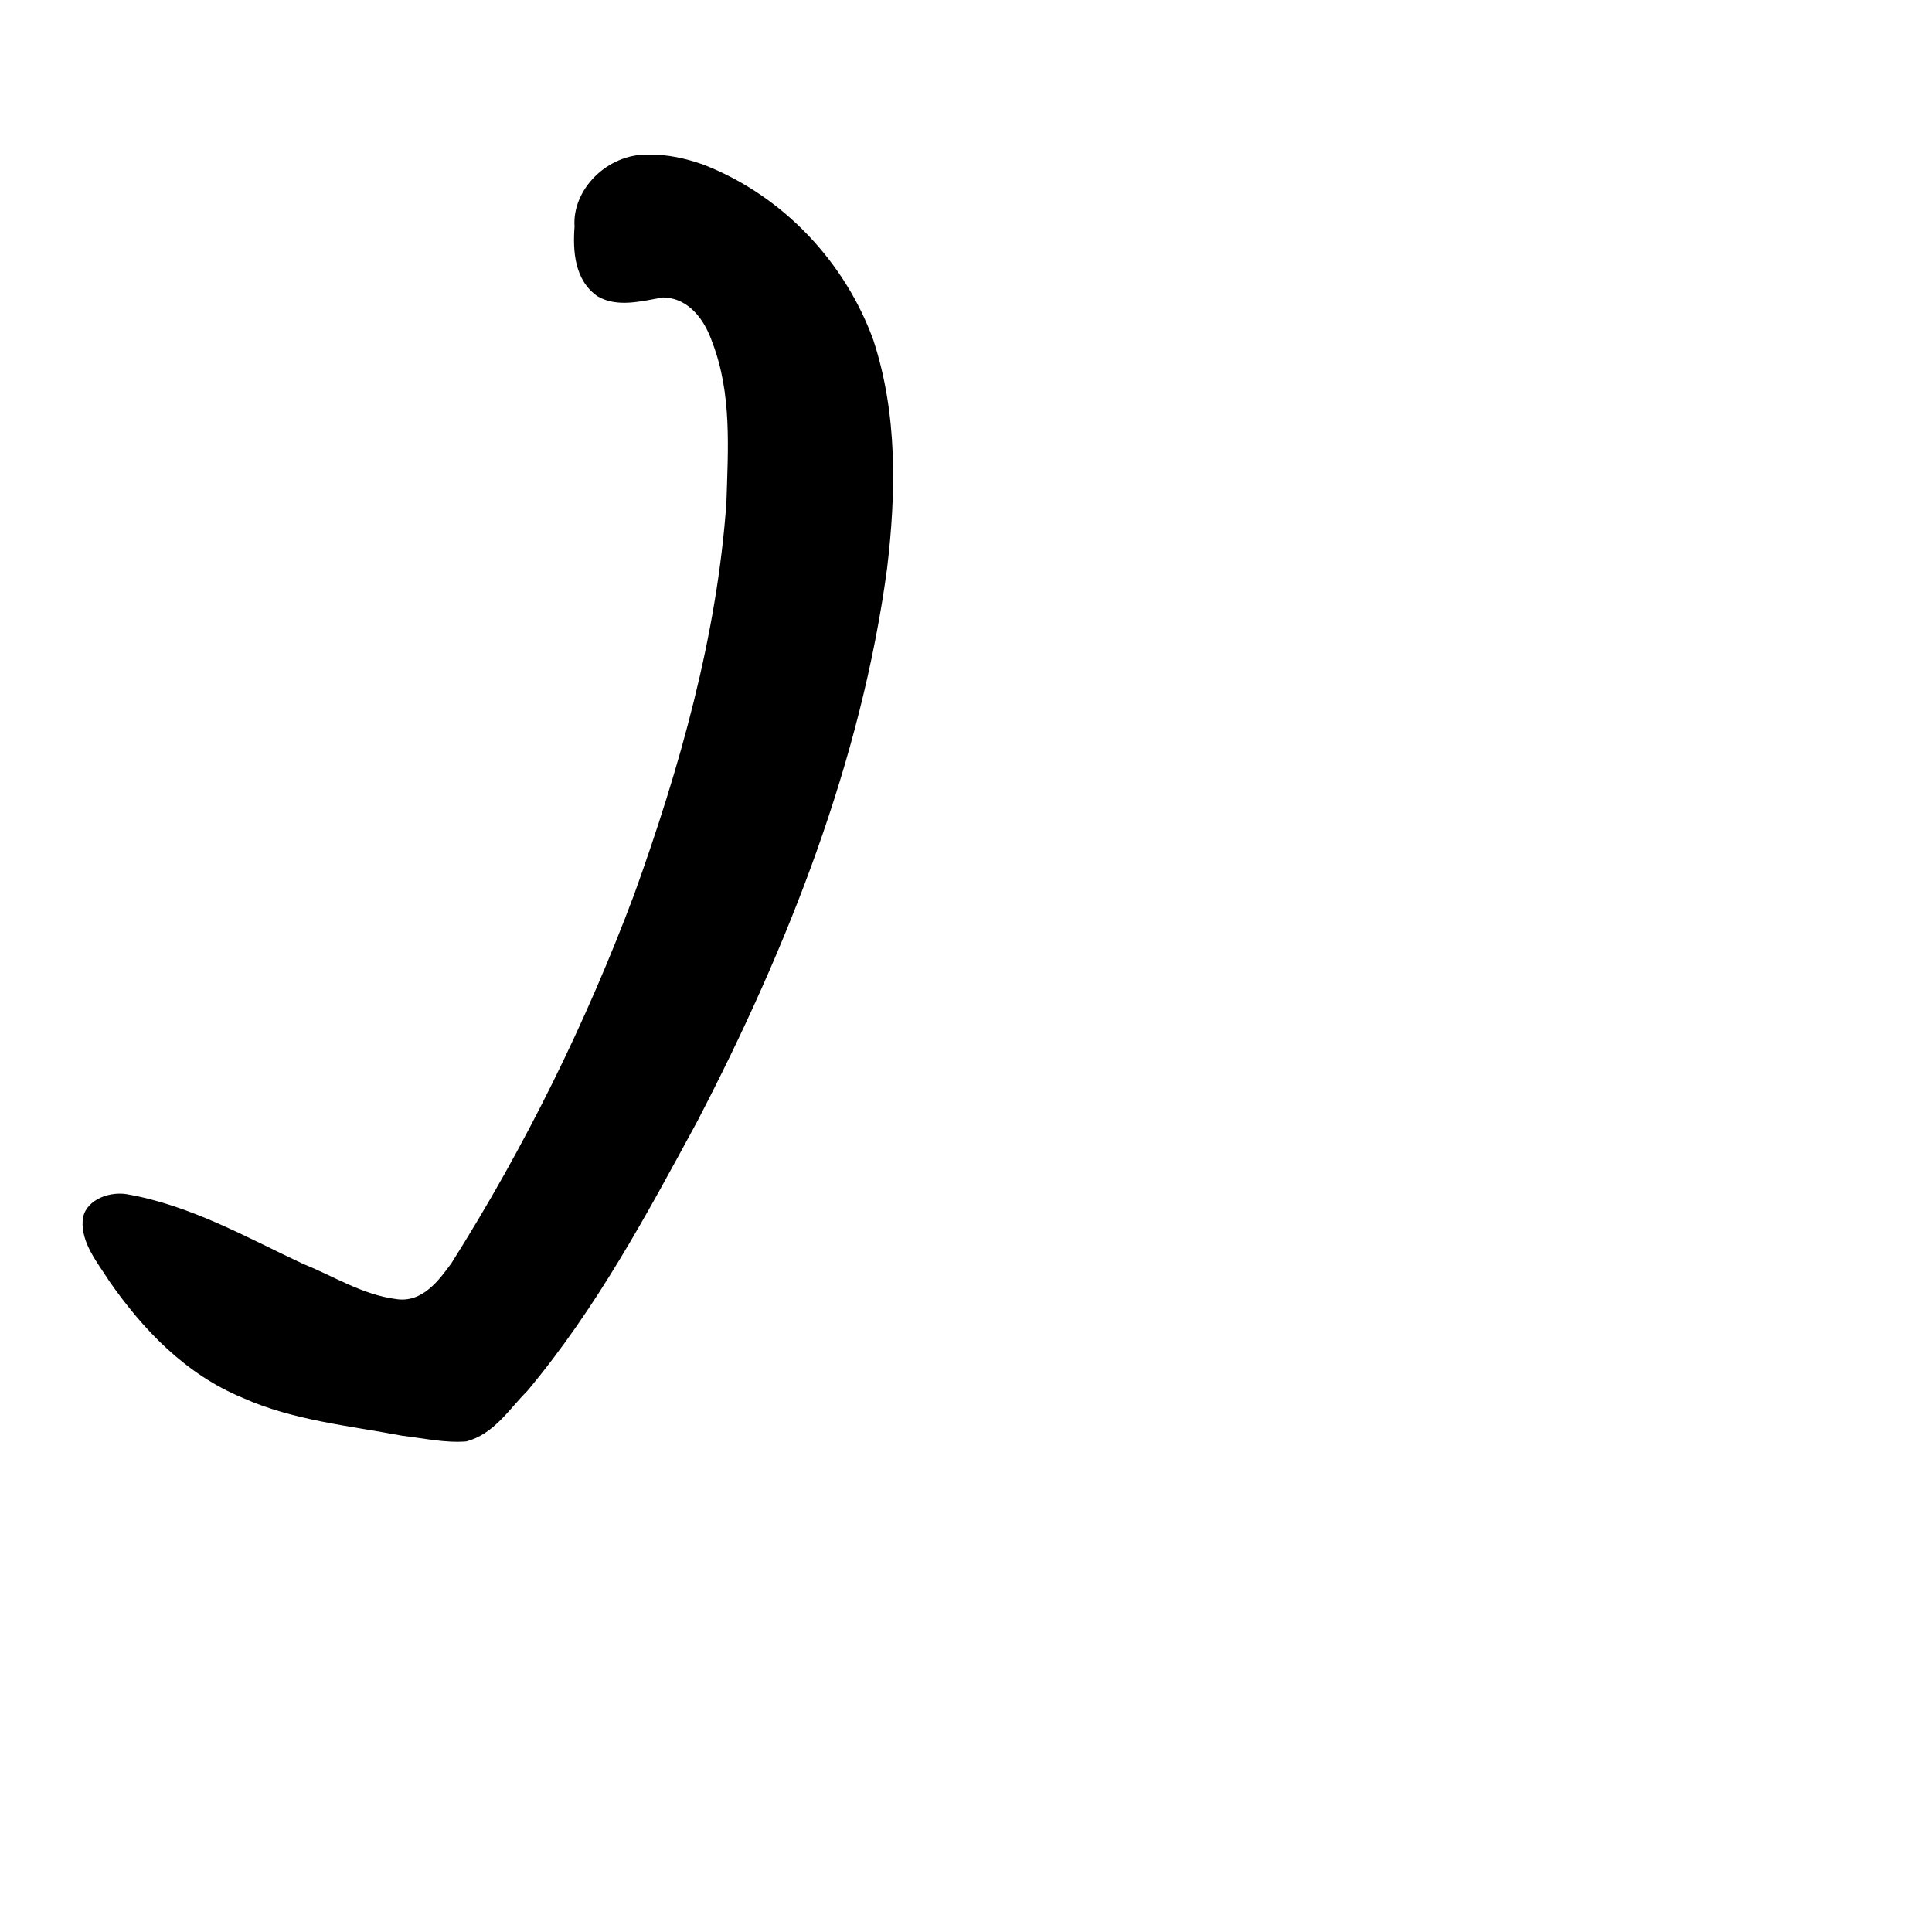
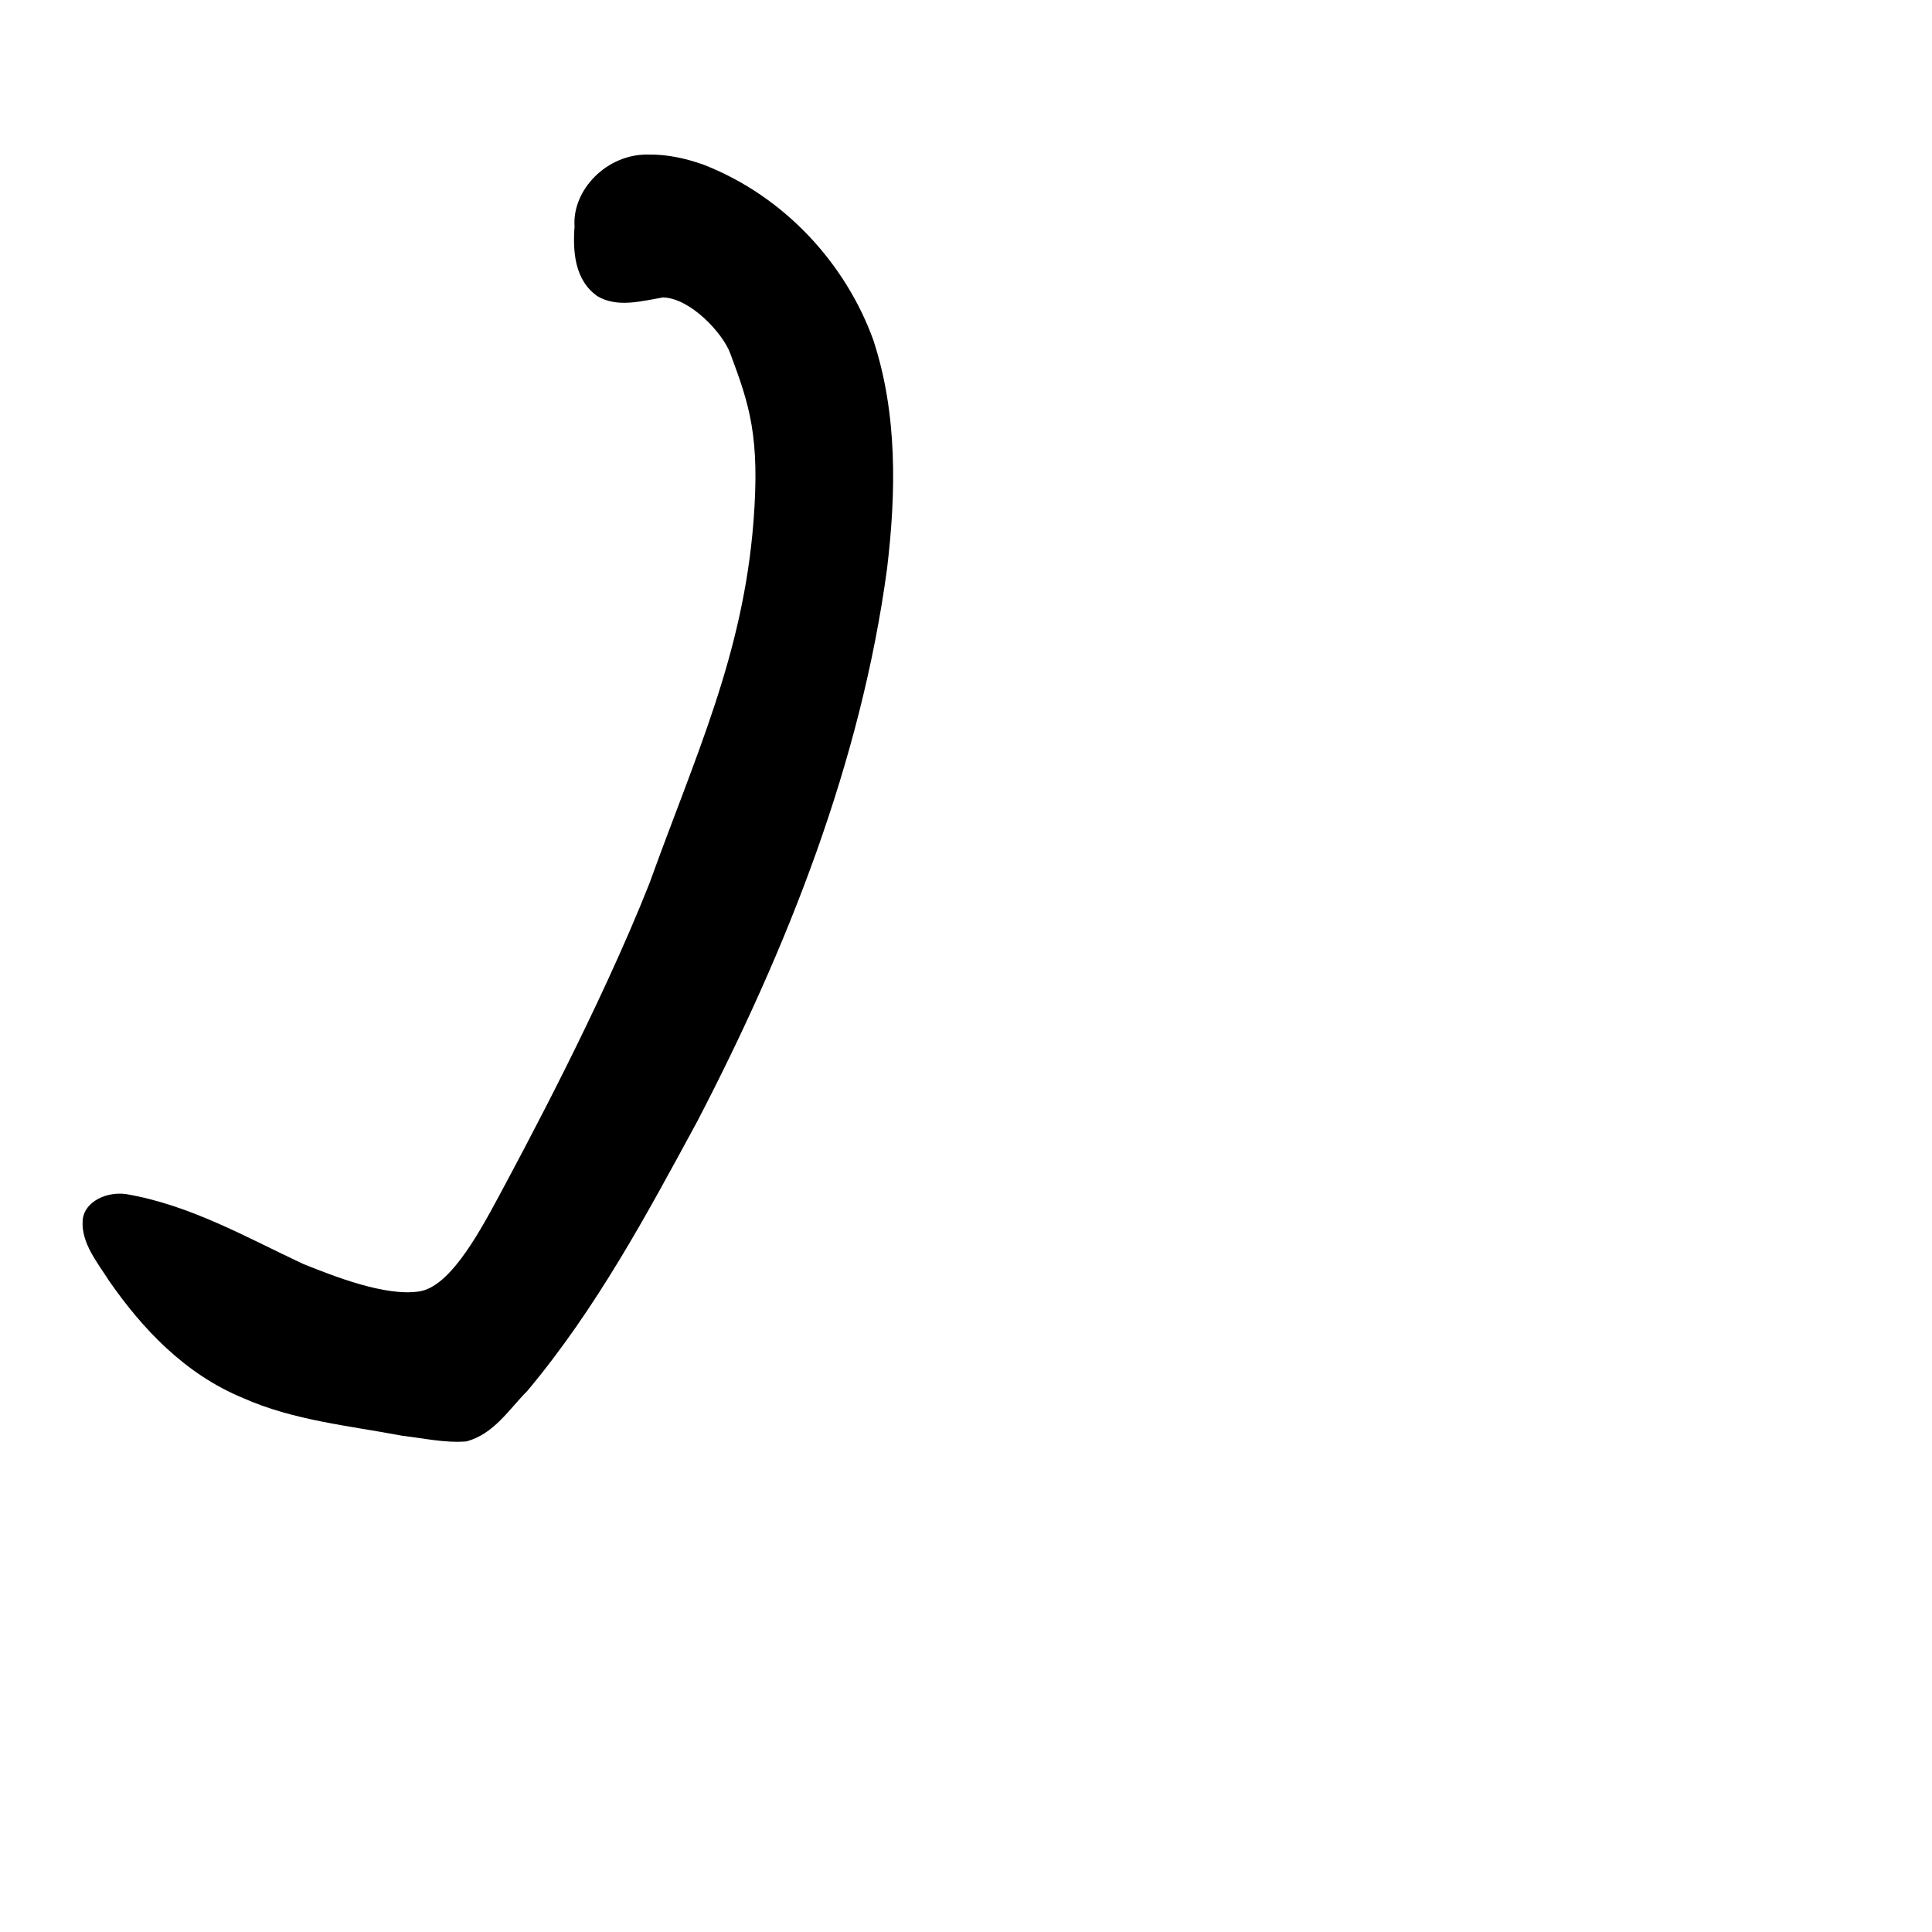
<svg xmlns="http://www.w3.org/2000/svg" width="1000" height="1000" viewBox="0 0 1000 1000" version="1.1" id="svg756">
  <defs id="defs750" />
  <g id="layer1" transform="translate(0,-32.41664)" style="display:inline">
-     <path style="display:inline;fill:#000000;stroke-width:12.702" d="m 335.554,112.416 c -21.512,-0.413 -39.521,18.357 -38.166,37.297 -0.948,12.52 -0.08,27.754 11.909,36.058 10.263,6.062 22.858,2.471 33.801,0.602 14.043,0.241 21.873,12.468 25.555,23.149 10.248,26.616 8.185,55.319 7.339,82.967 -4.867,69.197 -24.108,137.193 -47.788,203.013 -24.799,66.067 -56.293,130.177 -94.556,190.749 -6.372,8.741 -15.018,20.626 -28.522,18.578 -17.499,-2.23 -32.271,-11.81 -48.111,-18.161 -29.529,-13.809 -58.526,-30.506 -91.688,-36.183 -9.894,-1.451 -21.807,3.727 -22.533,13.61 -0.849,11.667 7.617,21.765 13.736,31.389 17.21,24.771 39.25,48.218 69.363,60.584 25.75,11.518 54.704,14.277 82.495,19.518 10.915,1.266 22.082,3.813 33.055,2.905 14.341,-3.906 22.007,-16.656 31.448,-26.075 35.907,-42.878 61.961,-91.517 88.012,-139.577 47.099,-90.598 84.78,-186.392 98.237,-286.102 4.707,-39.33 5.456,-80.047 -7.114,-118.313 -14.119,-39.046 -45.453,-74.167 -87.751,-90.72 -9.116,-3.273 -18.858,-5.439 -28.724,-5.289 z" id="path787" />
+     <path style="display:inline;fill:#000000;stroke-width:12.702" d="m 335.554,112.416 c -21.512,-0.413 -39.521,18.357 -38.166,37.297 -0.948,12.52 -0.08,27.754 11.909,36.058 10.263,6.062 22.858,2.471 33.801,0.602 14.043,0.241 30.887,18.28 34.84,28.863 9.979,26.718 15.511,43.133 12.054,87.253 -5.418,69.156 -30.108,121.193 -53.788,187.013 -25.783,65.222 -66.083,139.822 -78.144,162.368 C 246,674.417 232,698.417 217.127,700.83 c -17.413,2.825 -44.271,-7.81 -60.111,-14.161 -29.529,-13.809 -58.526,-30.506 -91.688,-36.183 -9.894,-1.451 -21.807,3.727 -22.533,13.61 -0.849,11.667 7.617,21.765 13.736,31.389 17.21,24.771 39.25,48.218 69.363,60.584 25.75,11.518 54.704,14.277 82.495,19.518 10.915,1.266 22.082,3.813 33.055,2.905 14.341,-3.906 22.007,-16.656 31.448,-26.075 35.907,-42.878 61.961,-91.517 88.012,-139.577 47.099,-90.598 84.78,-186.392 98.237,-286.102 4.707,-39.33 5.456,-80.047 -7.114,-118.313 -14.119,-39.046 -45.453,-74.167 -87.751,-90.72 -9.116,-3.273 -18.858,-5.439 -28.724,-5.289 z" id="path787" />
  </g>
</svg>
